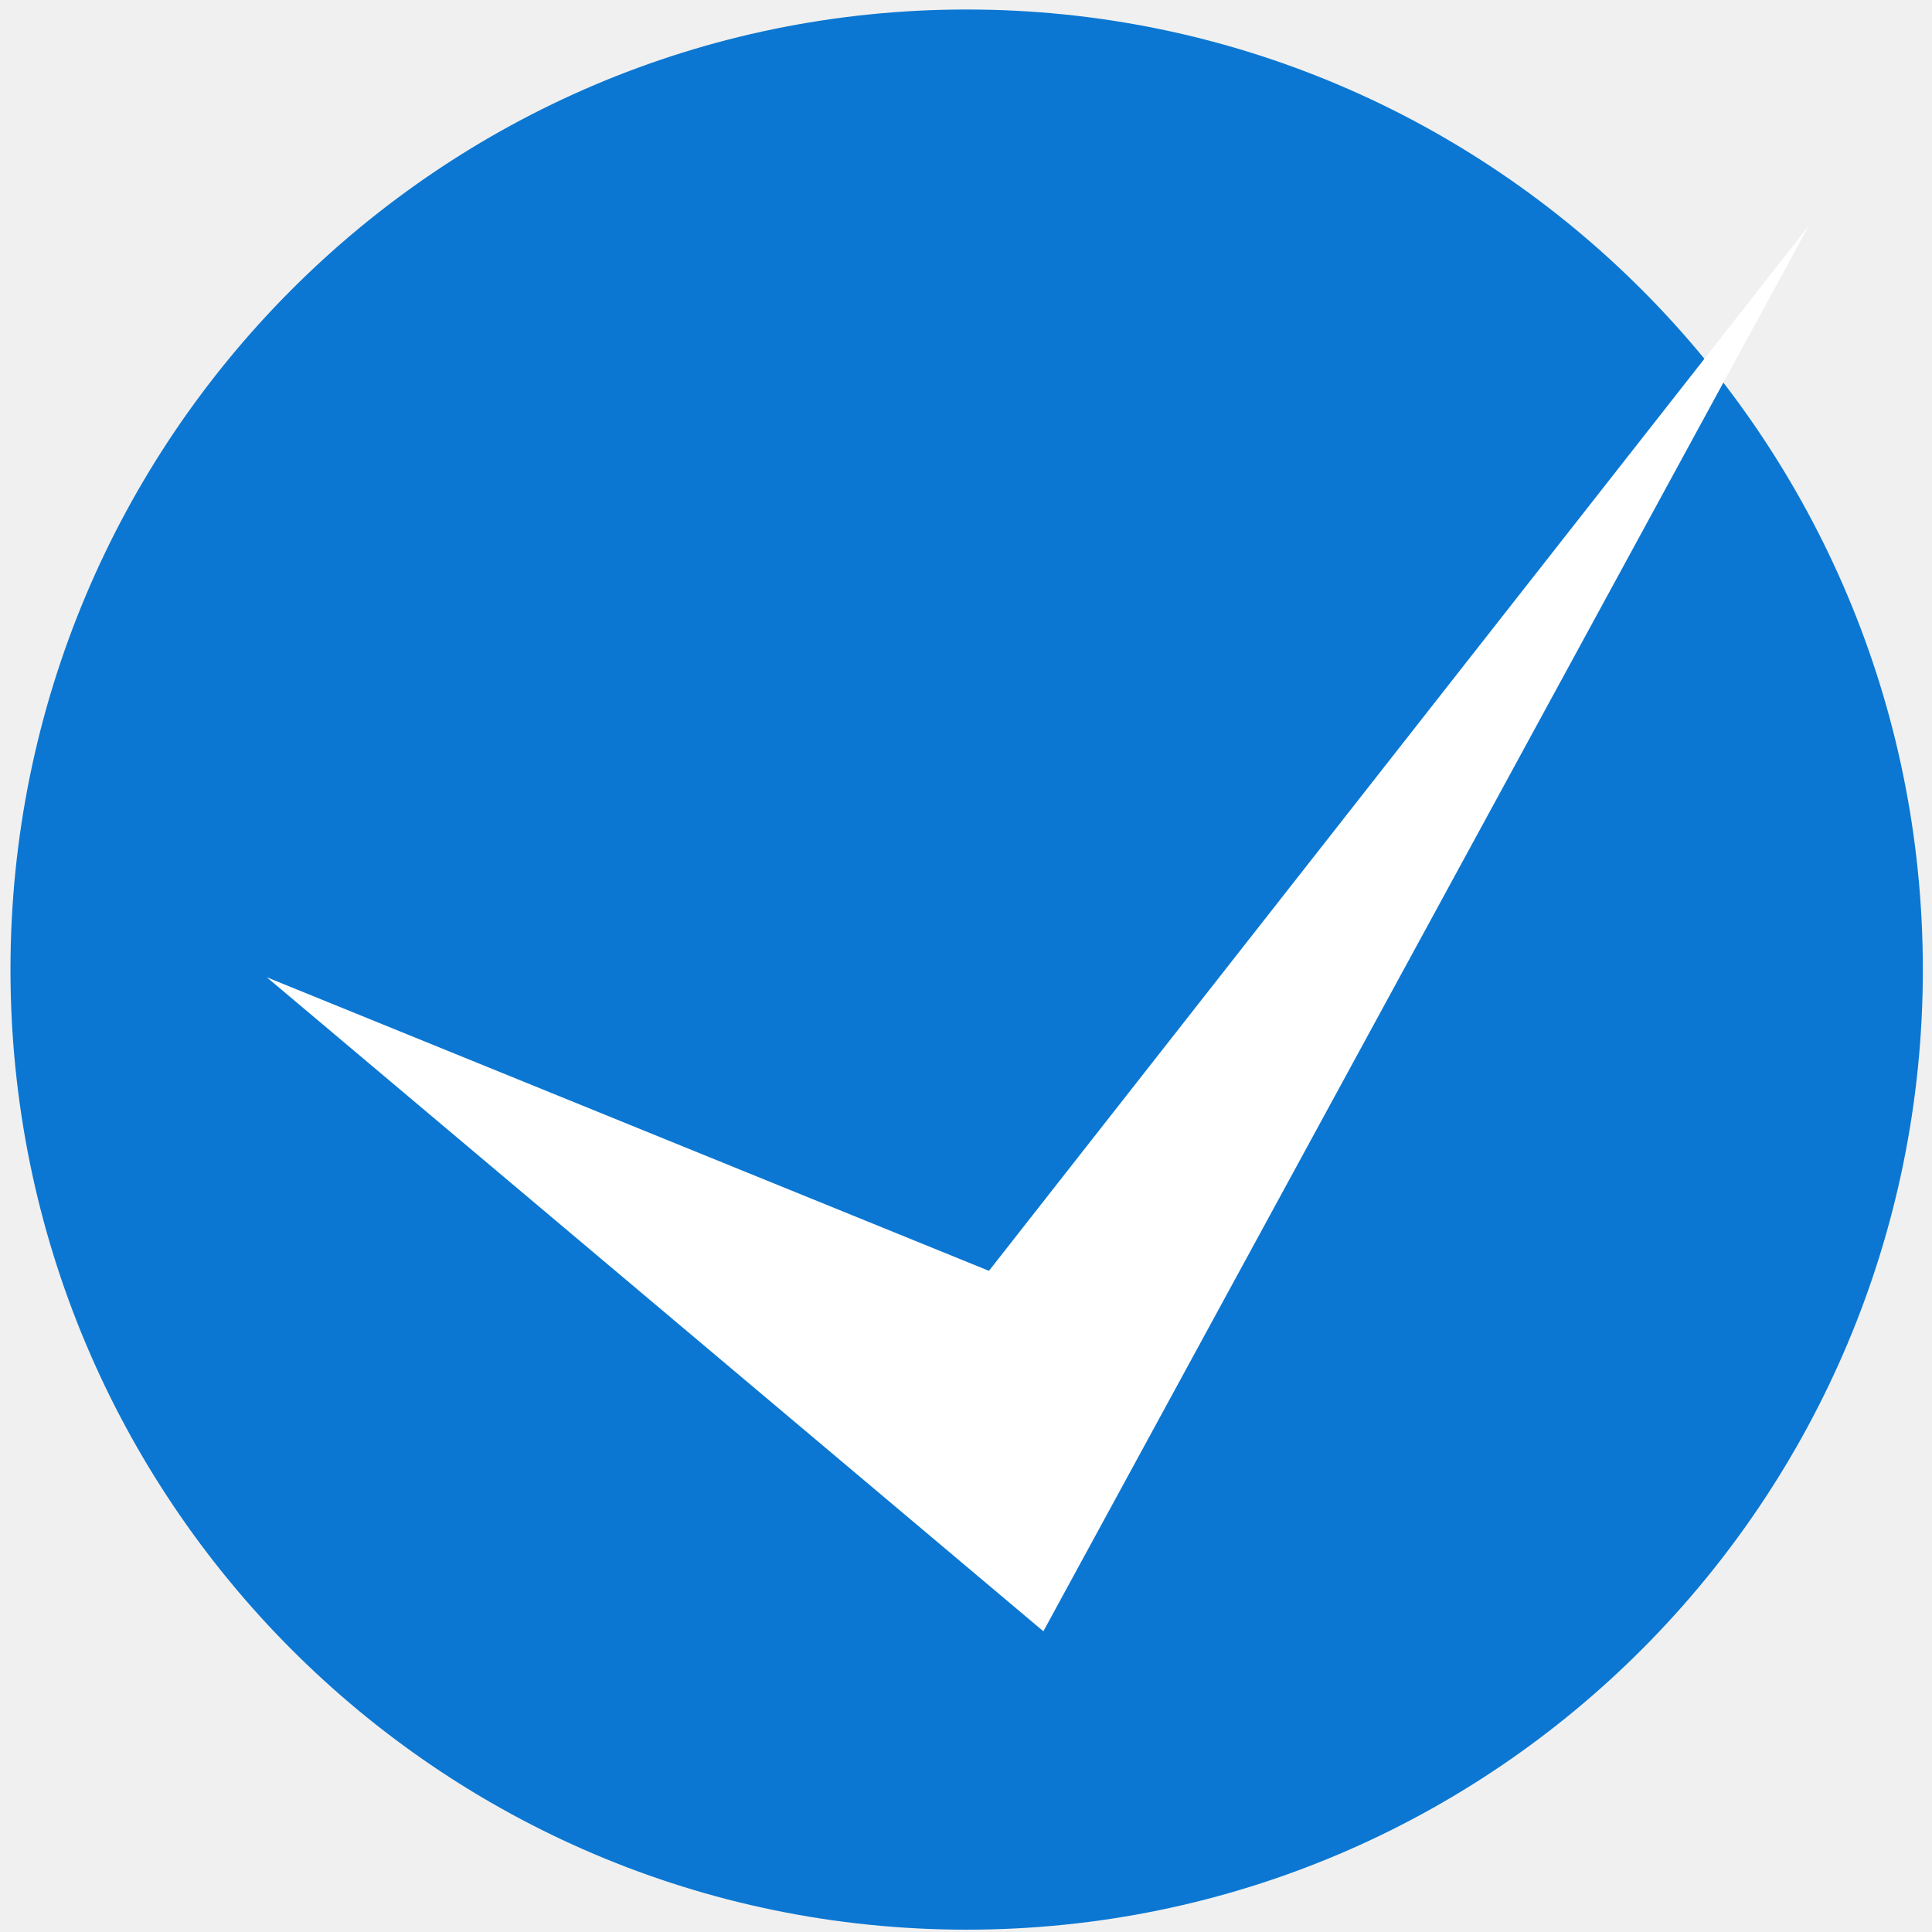
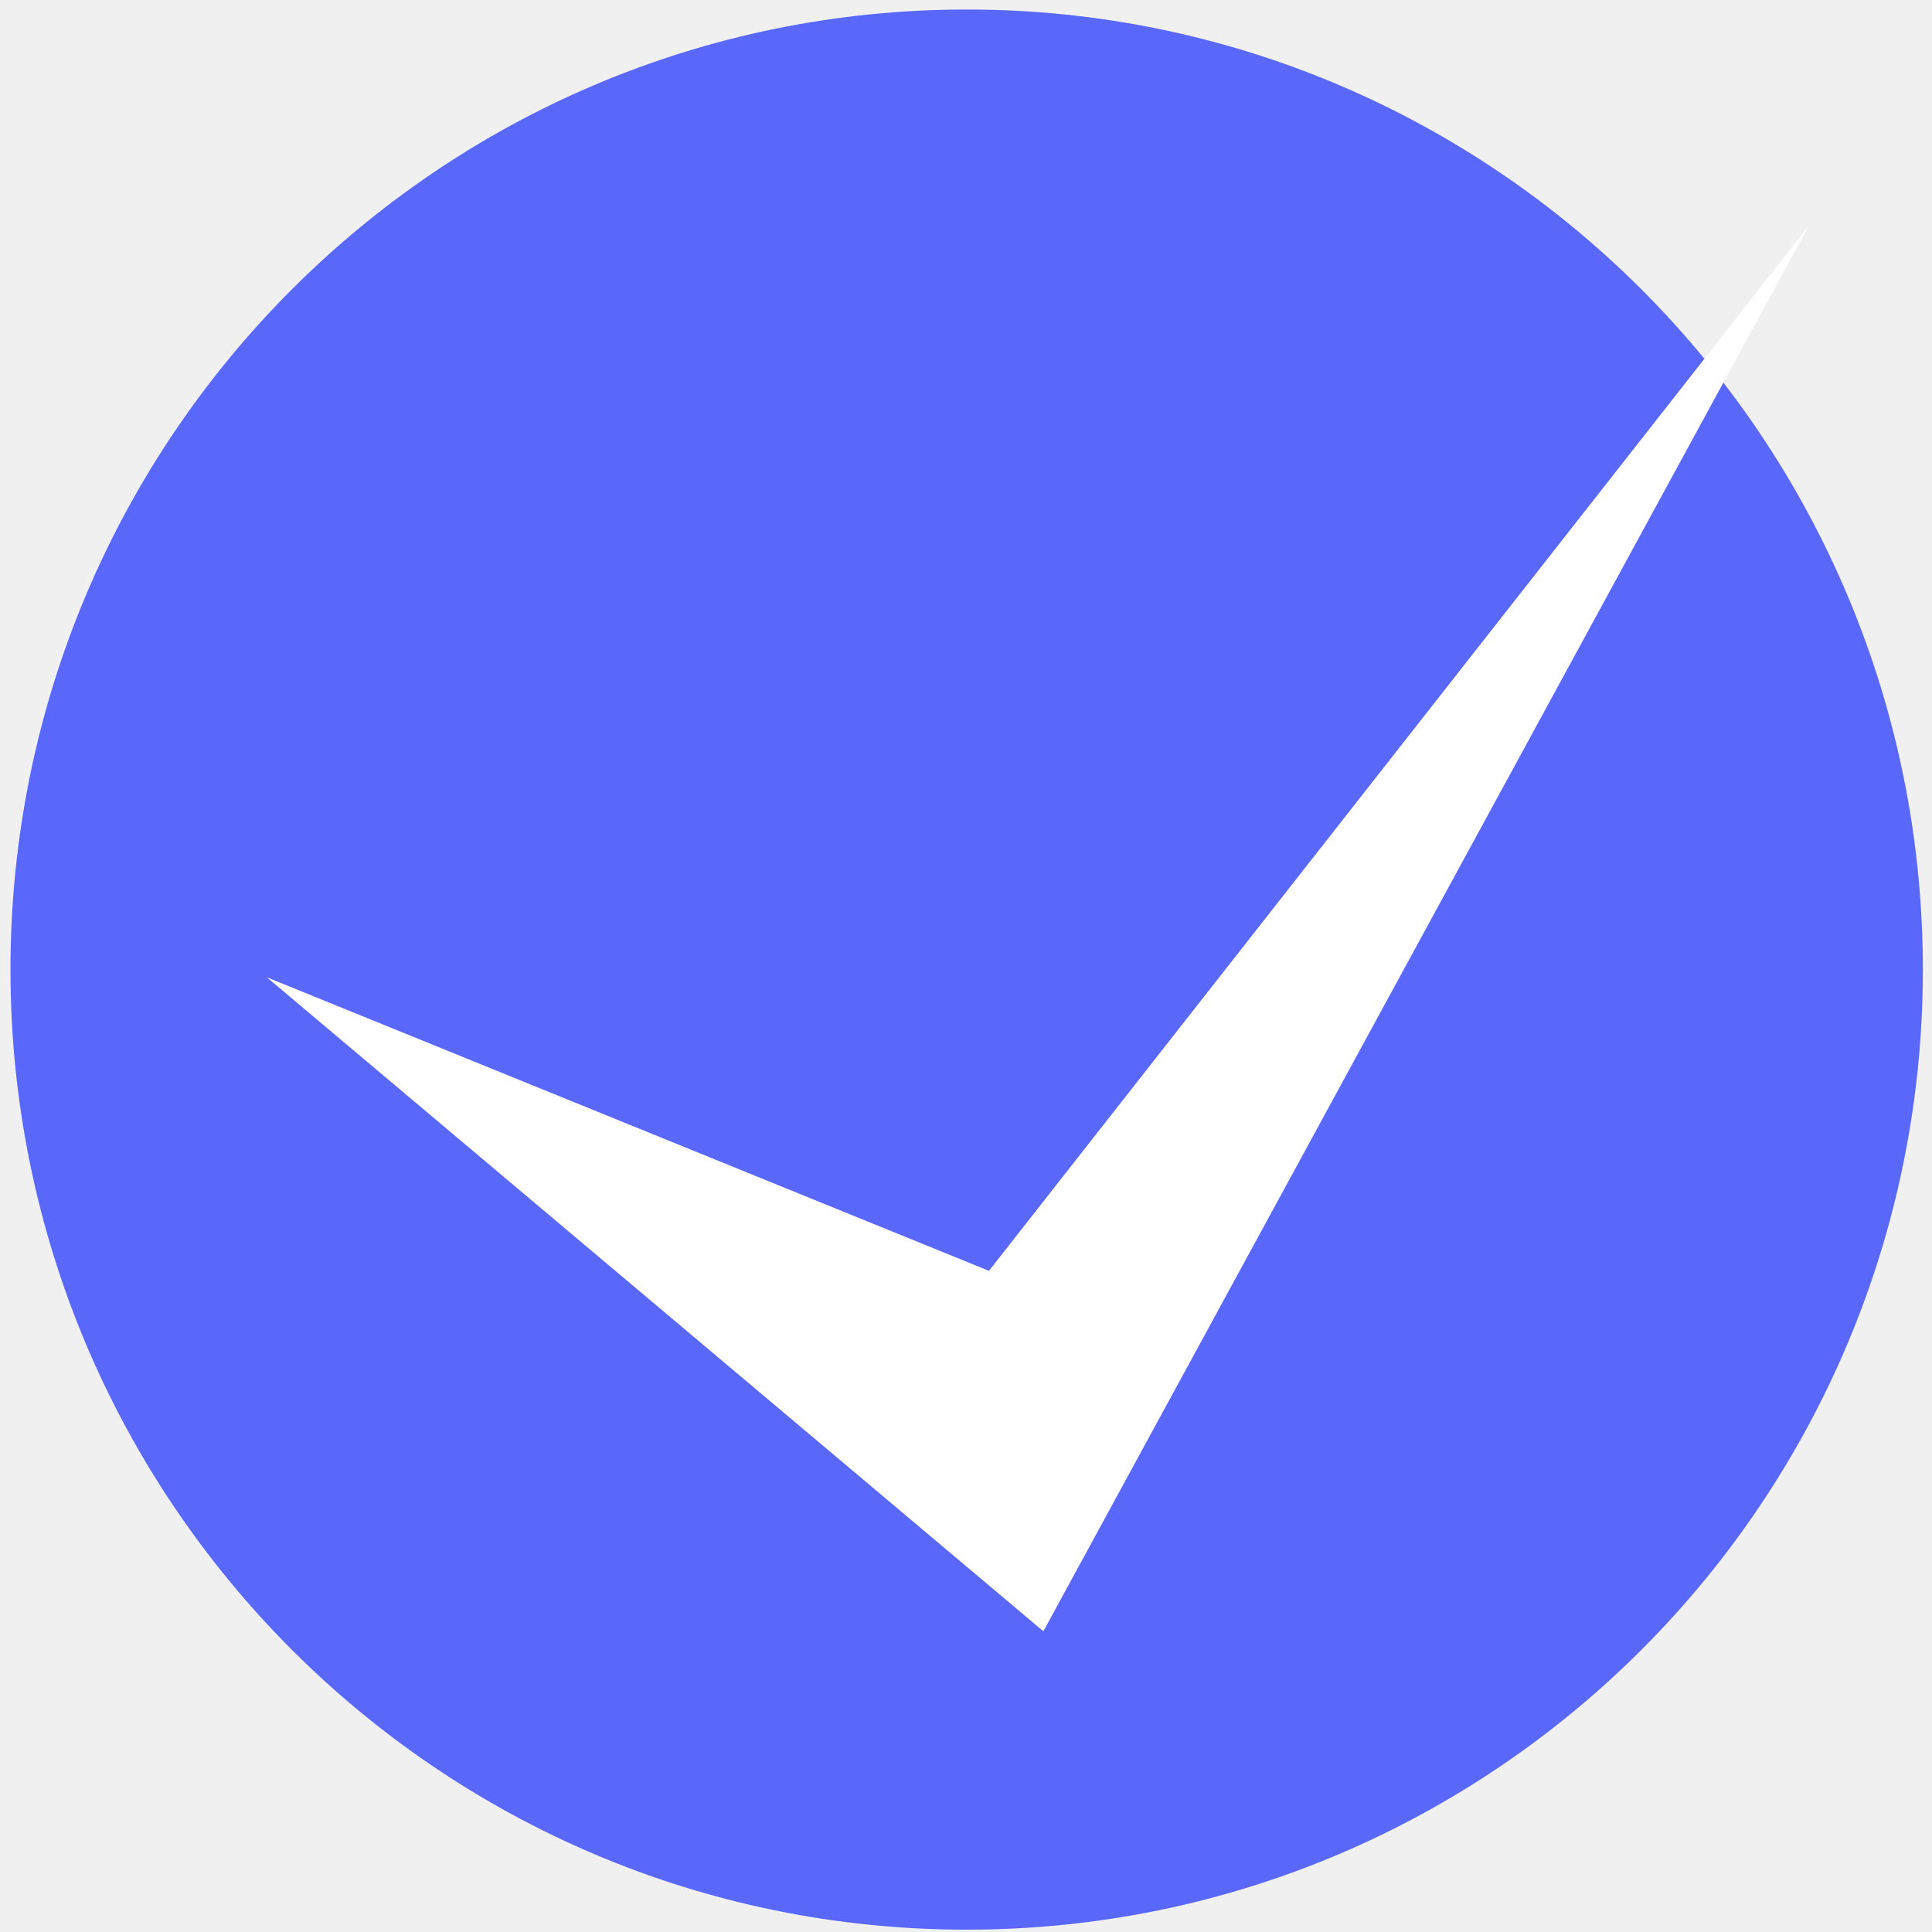
<svg xmlns="http://www.w3.org/2000/svg" version="1.1" viewBox="0 0 64 64">
  <g>
-     <path d="m61.6 32.119a29.578 29.707 0 0 1 -29.578 29.707 29.578 29.707 0 0 1 -29.578 -29.707 29.578 29.707 0 0 1 29.578 -29.707 29.578 29.707 0 0 1 29.578 29.707z" fill="#0b77d2" stroke="#0b77d2" stroke-linecap="round" stroke-linejoin="round" stroke-miterlimit="13.8" stroke-width="4.194" />
+     <path d="m61.6 32.119a29.578 29.707 0 0 1 -29.578 29.707 29.578 29.707 0 0 1 -29.578 -29.707 29.578 29.707 0 0 1 29.578 -29.707 29.578 29.707 0 0 1 29.578 29.707z" fill="#5968f9" stroke="#5968f9" stroke-linecap="round" stroke-linejoin="round" stroke-miterlimit="13.8" stroke-width="4.194" />
    <path d="m8.837 32.373 25.726 21.665 25.356-46.561-27.159 34.621z" fill="#fff" fill-rule="evenodd" />
  </g>
</svg>
